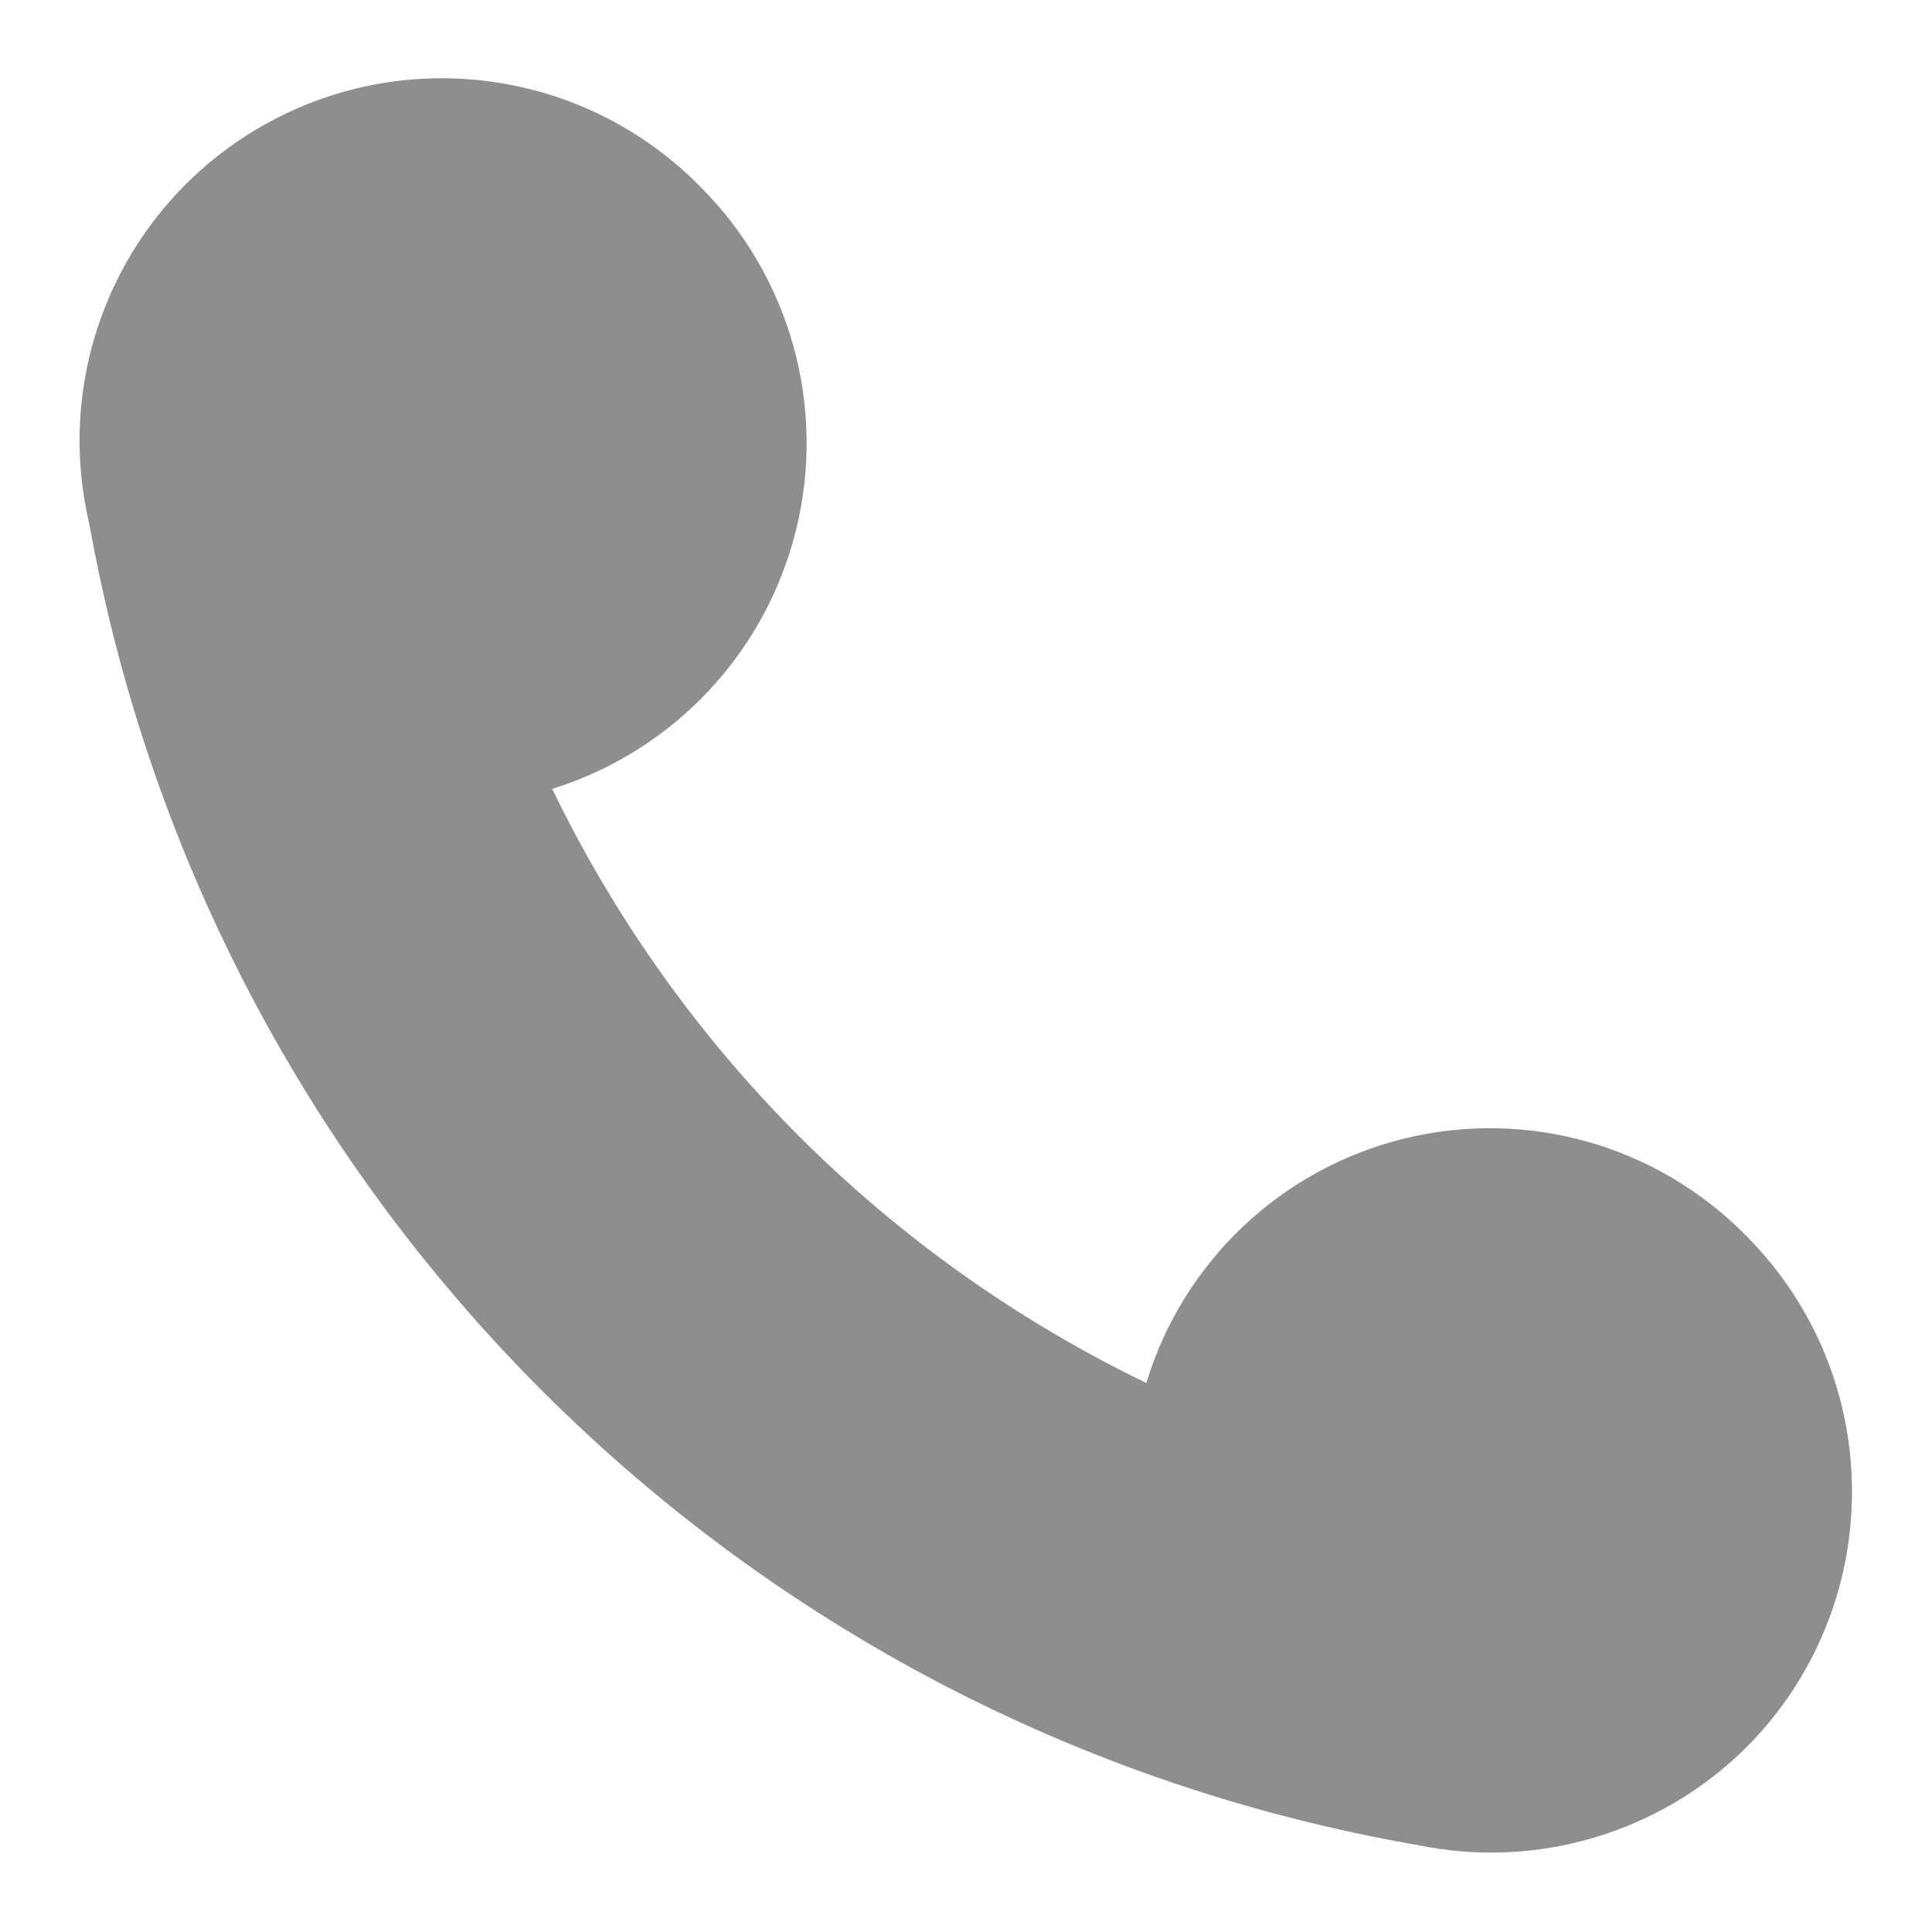
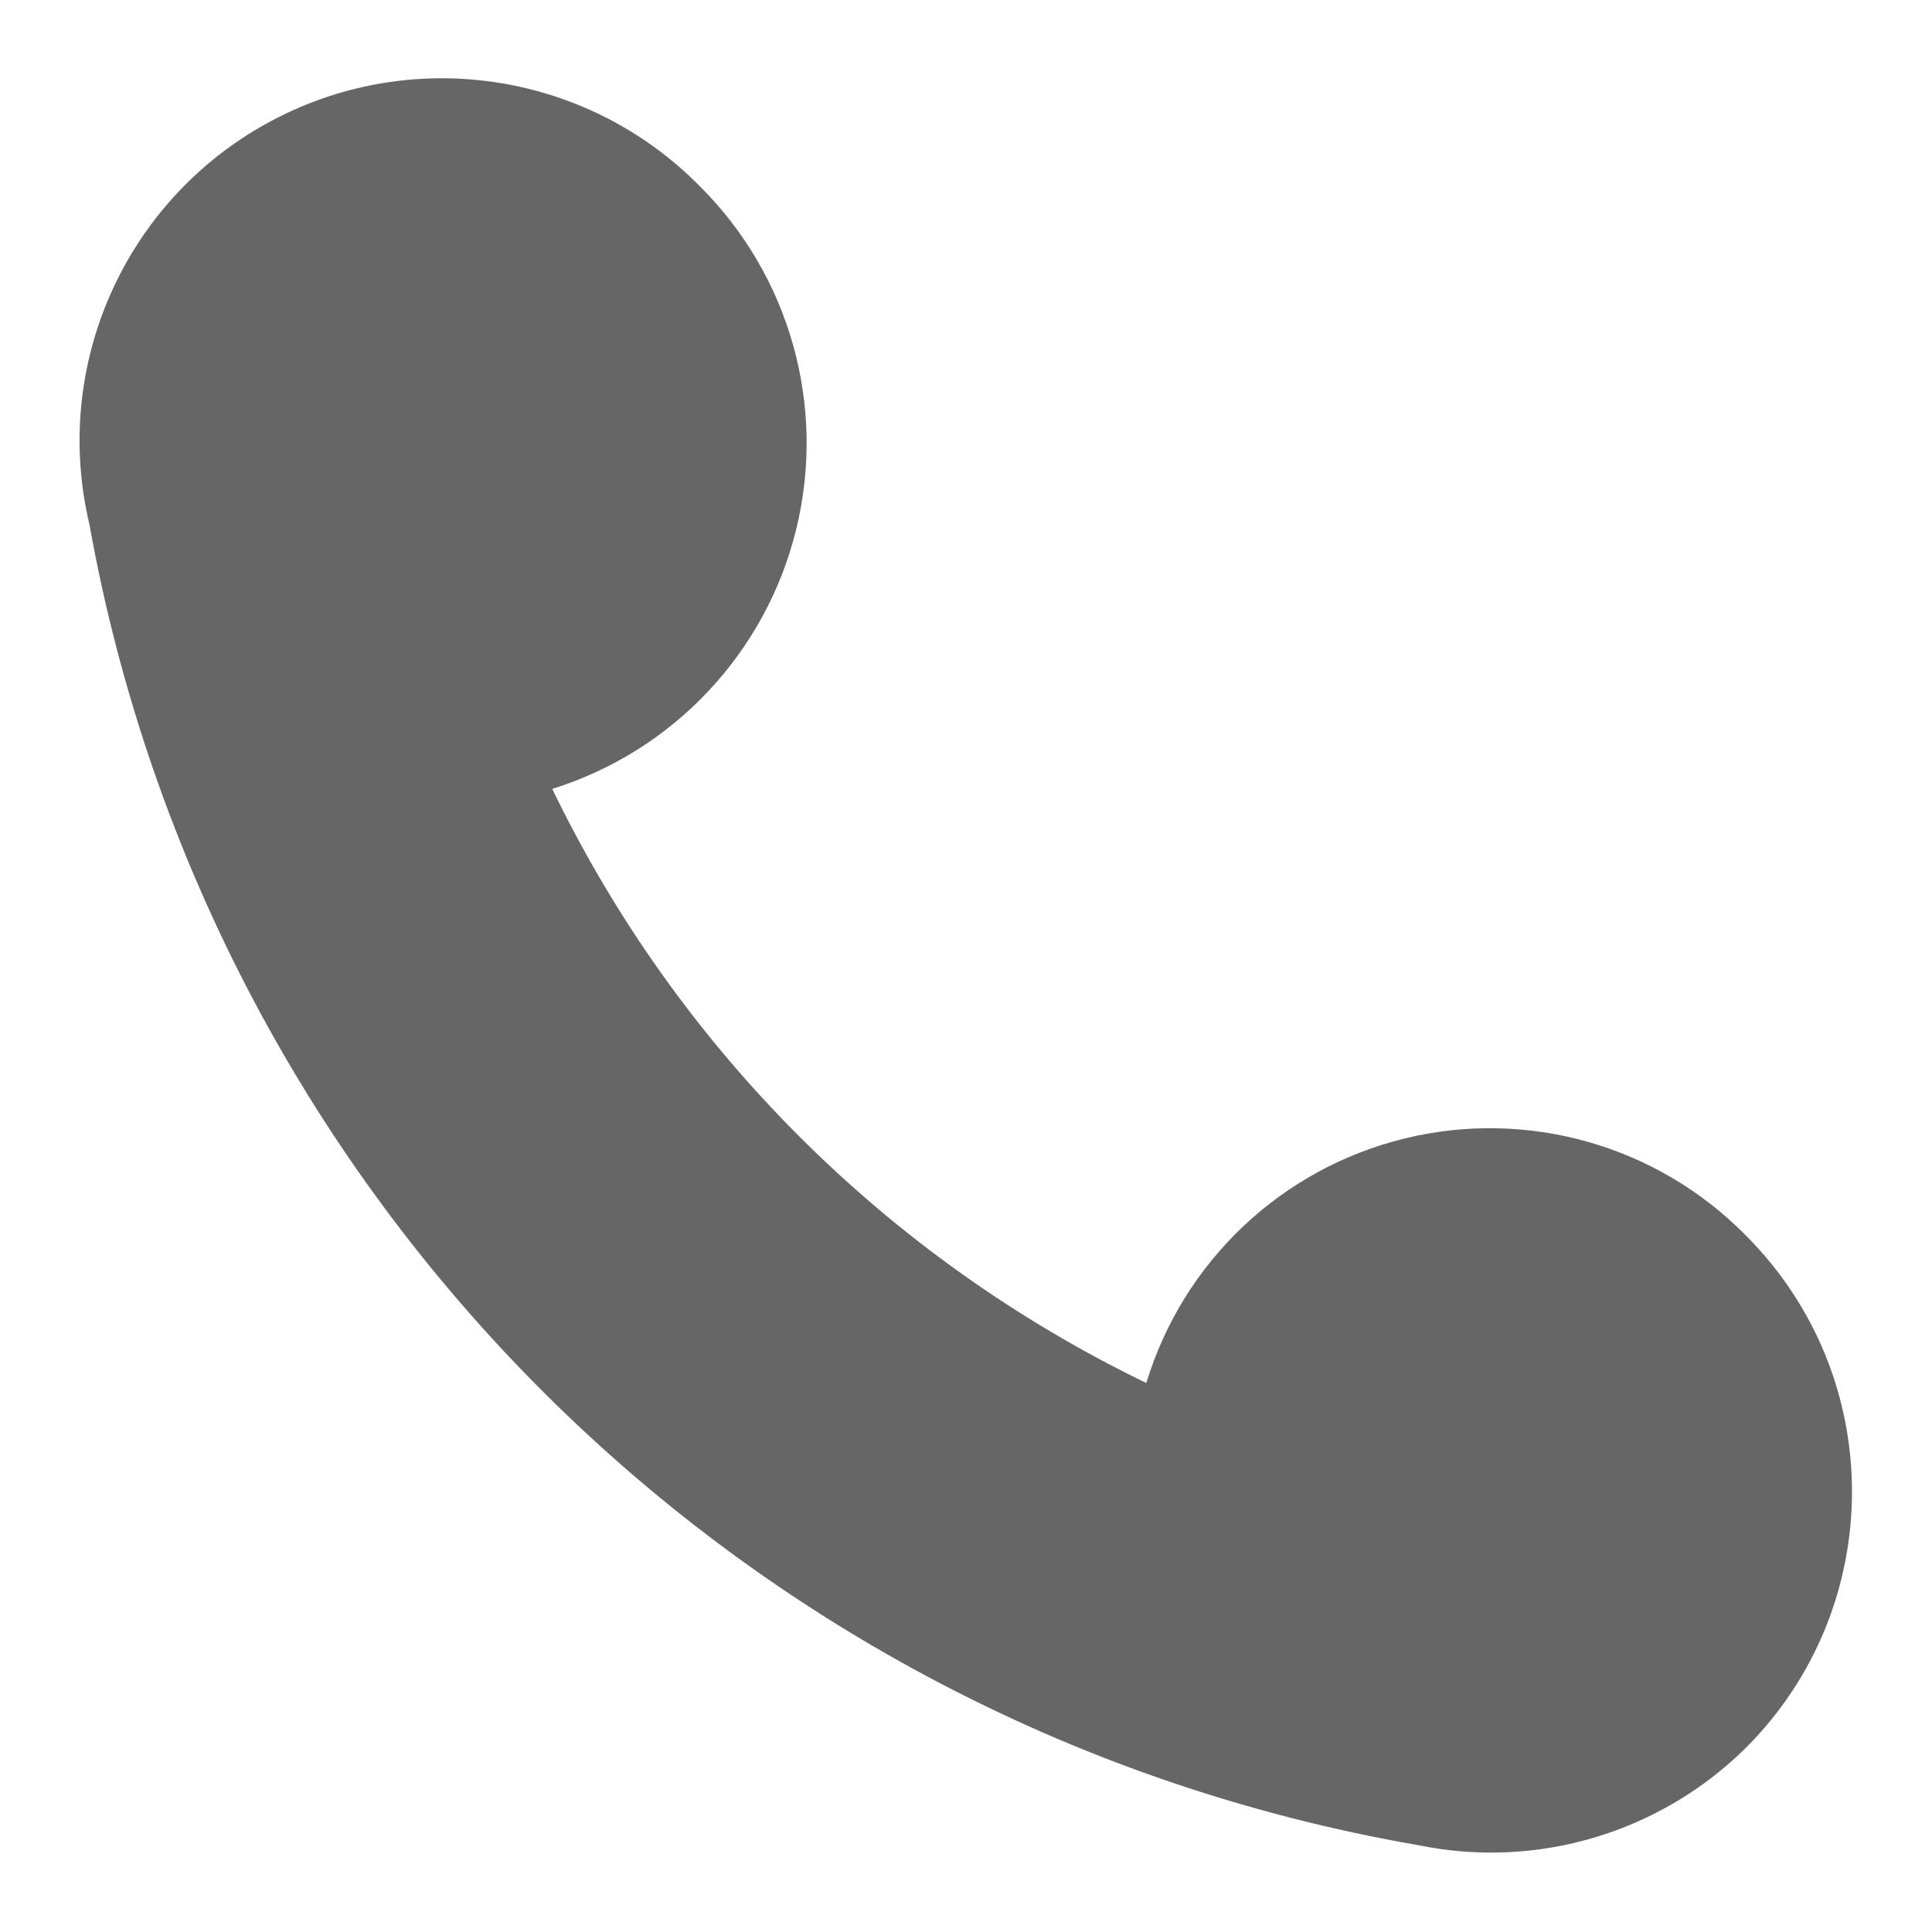
<svg xmlns="http://www.w3.org/2000/svg" width="24" height="24">
-   <path d="M21.7 21.7a4.5 4.5 0 01-4.09 1.22A20.29 20.29 0 011.11 6.51 4.5 4.5 0 018.7 2.32 4.5 4.5 0 016.86 9.8a15.87 15.87 0 007.38 7.38 4.46 4.46 0 017.45-1.83 4.5 4.5 0 010 6.36" fill="#8e8e8e" />
+   <path d="M21.7 21.7a4.5 4.5 0 01-4.09 1.22A20.29 20.29 0 011.11 6.51 4.5 4.5 0 018.7 2.32 4.5 4.5 0 016.86 9.8a15.87 15.87 0 007.38 7.38 4.46 4.46 0 017.45-1.83 4.5 4.5 0 010 6.36" fill="#666" />
</svg>
